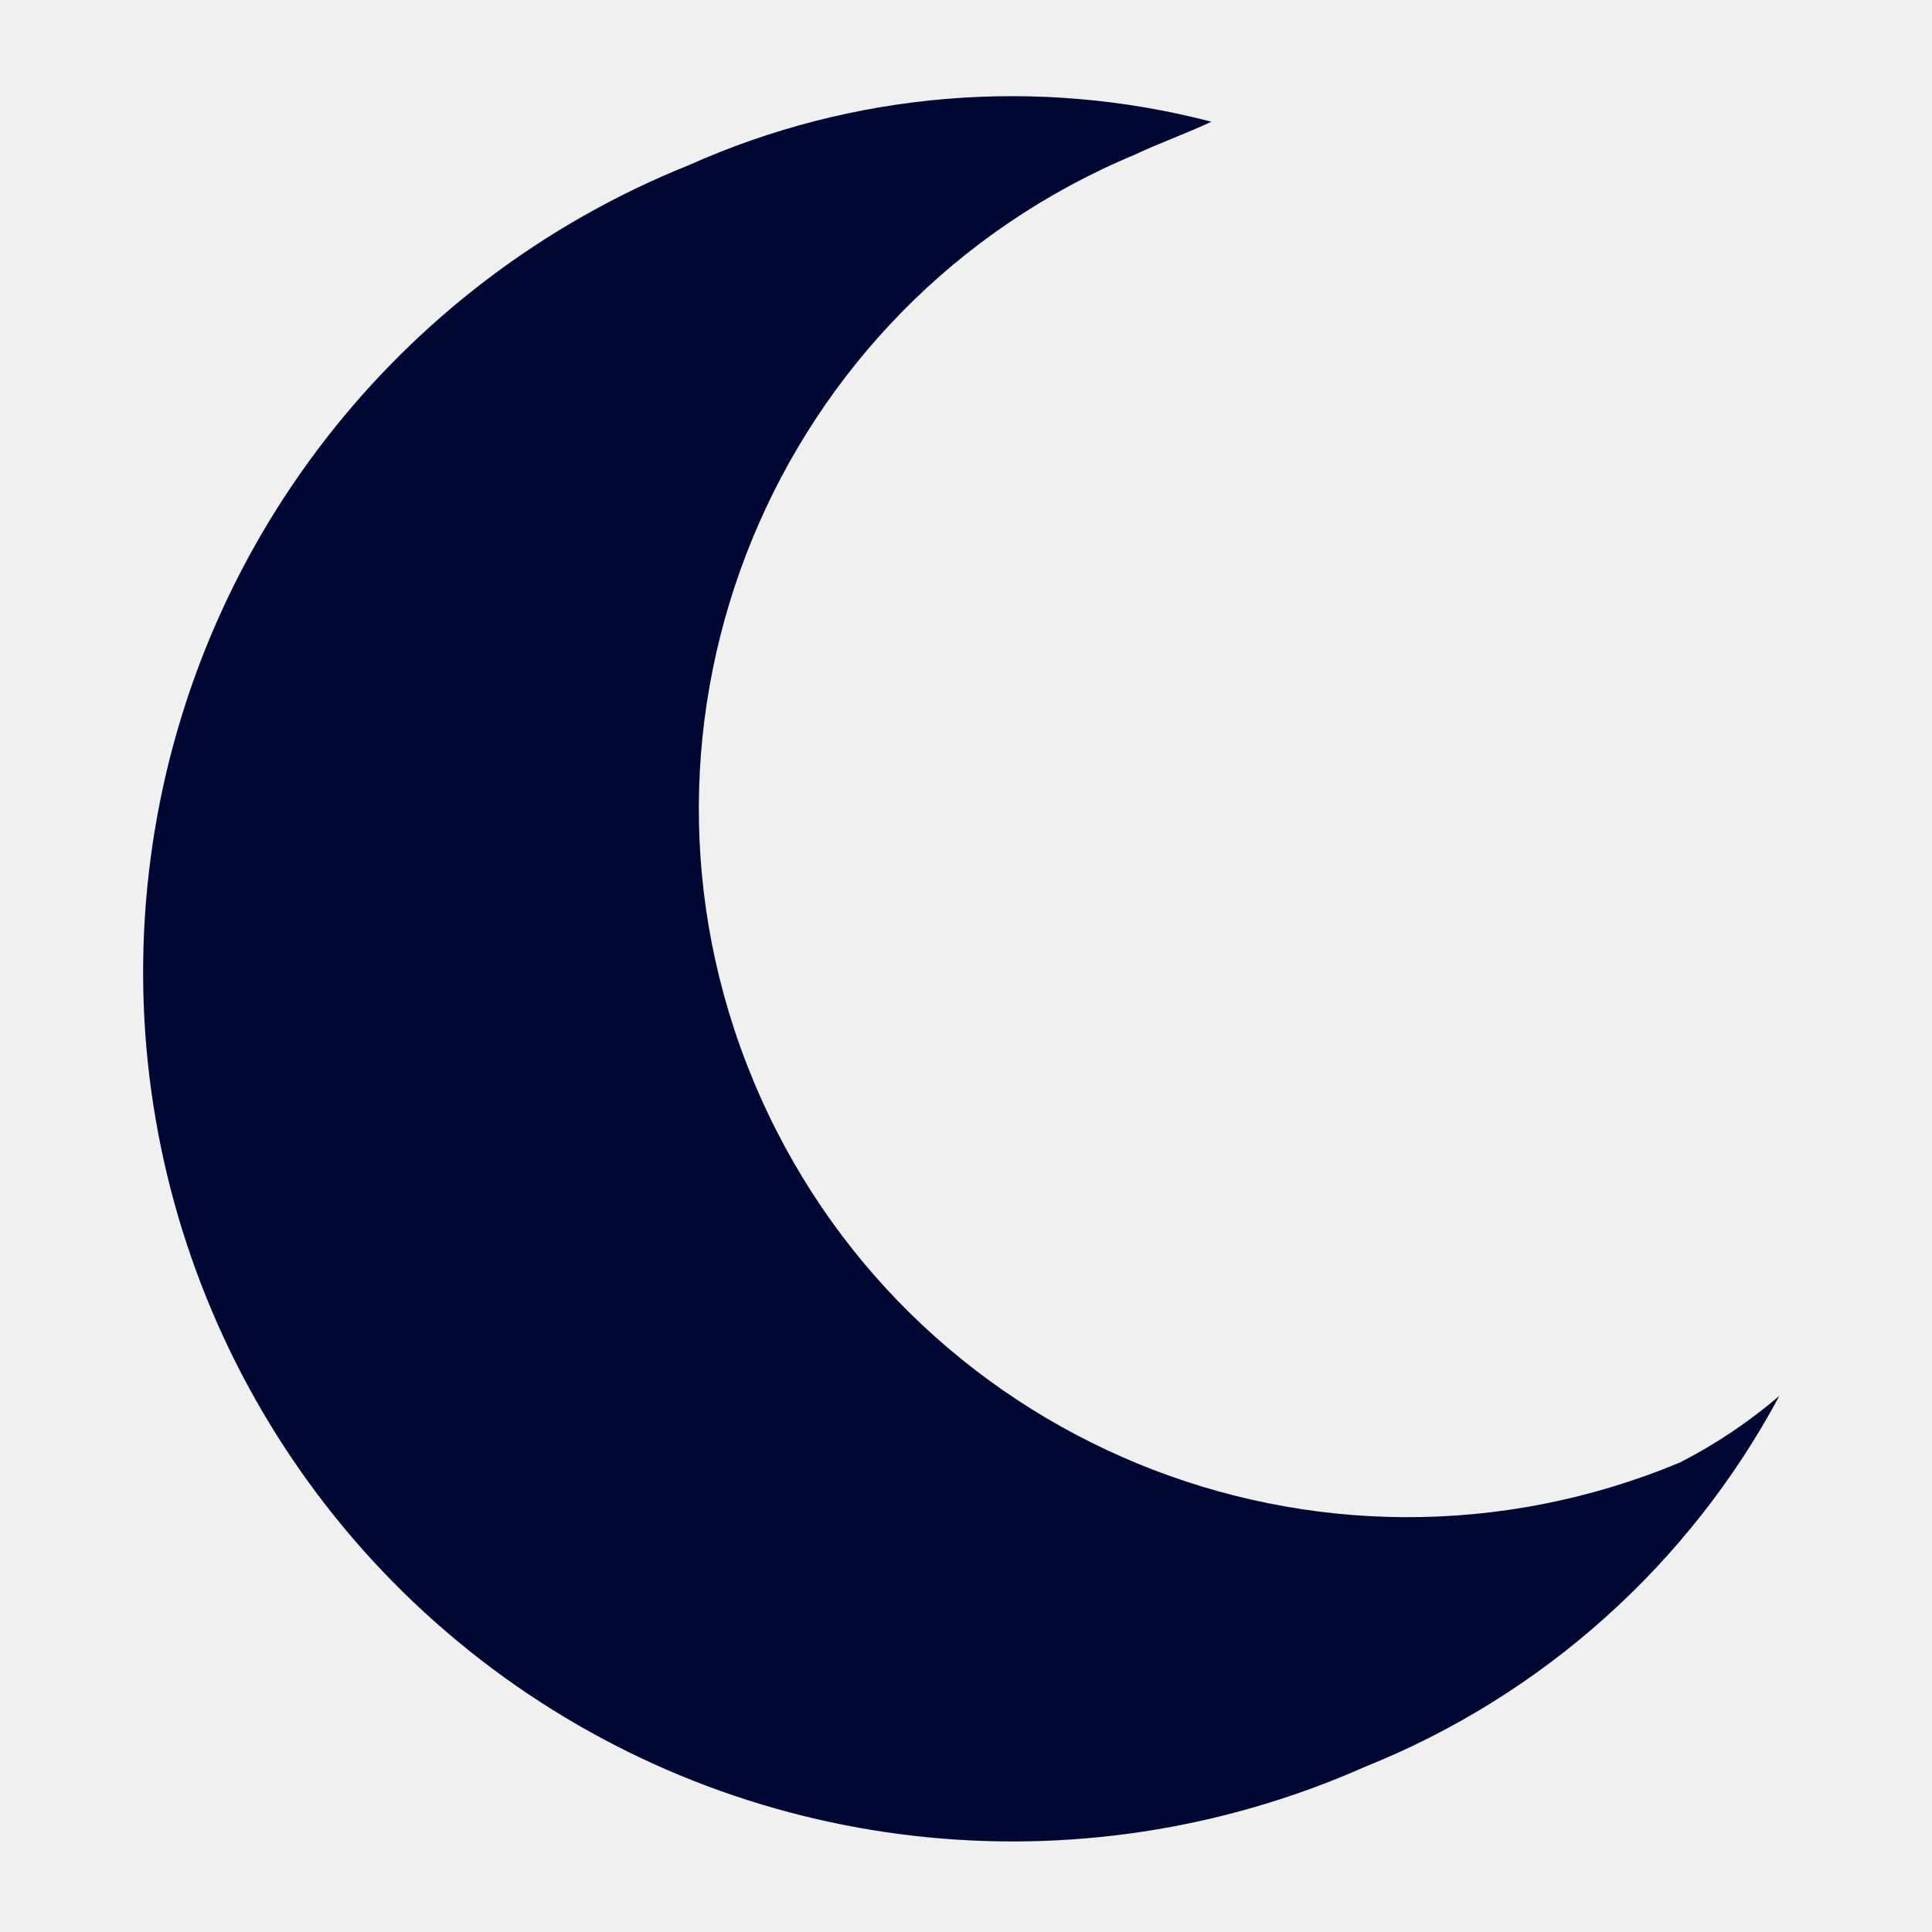
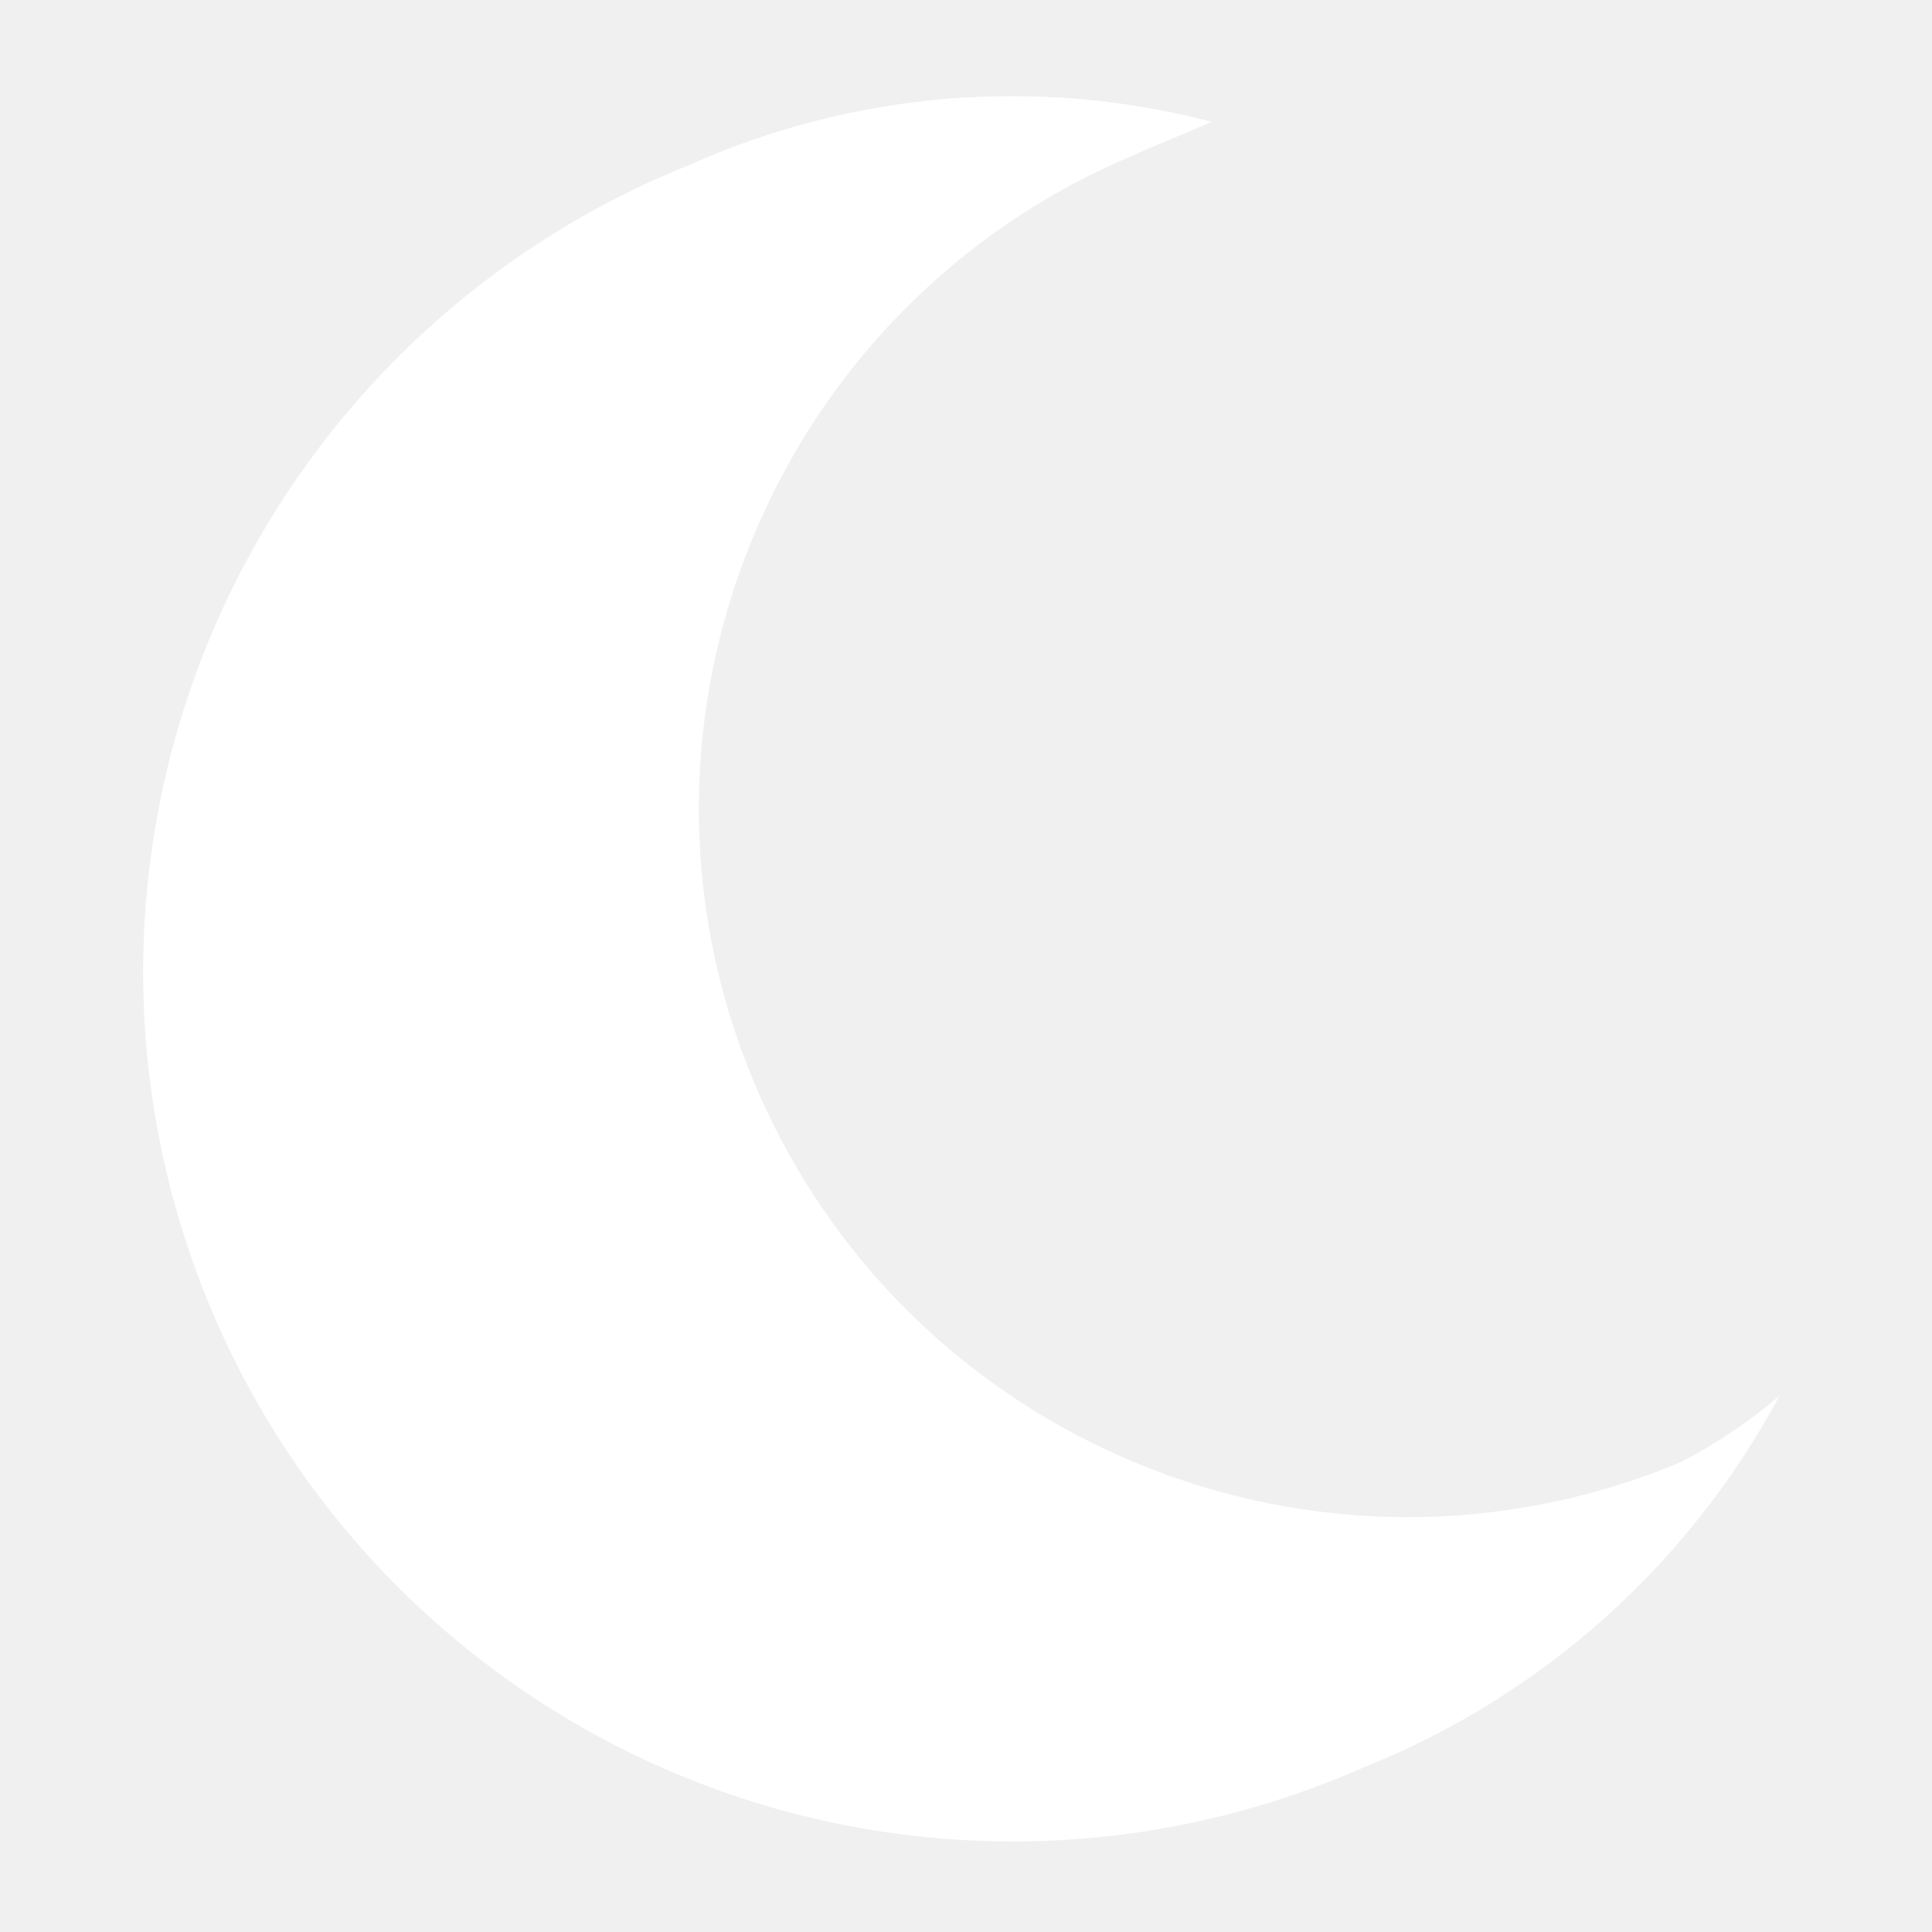
- <svg xmlns="http://www.w3.org/2000/svg" width="20" height="20" viewBox="0 0 20 20">
-   <path d="M17.39 15.14A7.33 7.33 0 0 1 11.75 1.6c.23-.11.56-.23.79-.34a8.19 8.19 0 0 0-5.41.45 9 9 0 1 0 7 16.58 8.42 8.42 0 0 0 4.29-3.84 5.3 5.3 0 0 1-1.03.69z" fill="#000733" />
+ <svg xmlns="http://www.w3.org/2000/svg" width="24" height="24" viewBox="0 0 20 20">
+   <path d="M17.39 15.14A7.33 7.33 0 0 1 11.75 1.6c.23-.11.56-.23.79-.34a8.19 8.19 0 0 0-5.41.45 9 9 0 1 0 7 16.58 8.42 8.42 0 0 0 4.29-3.84 5.3 5.3 0 0 1-1.03.69z" fill="#FFFFFF" />
</svg>
